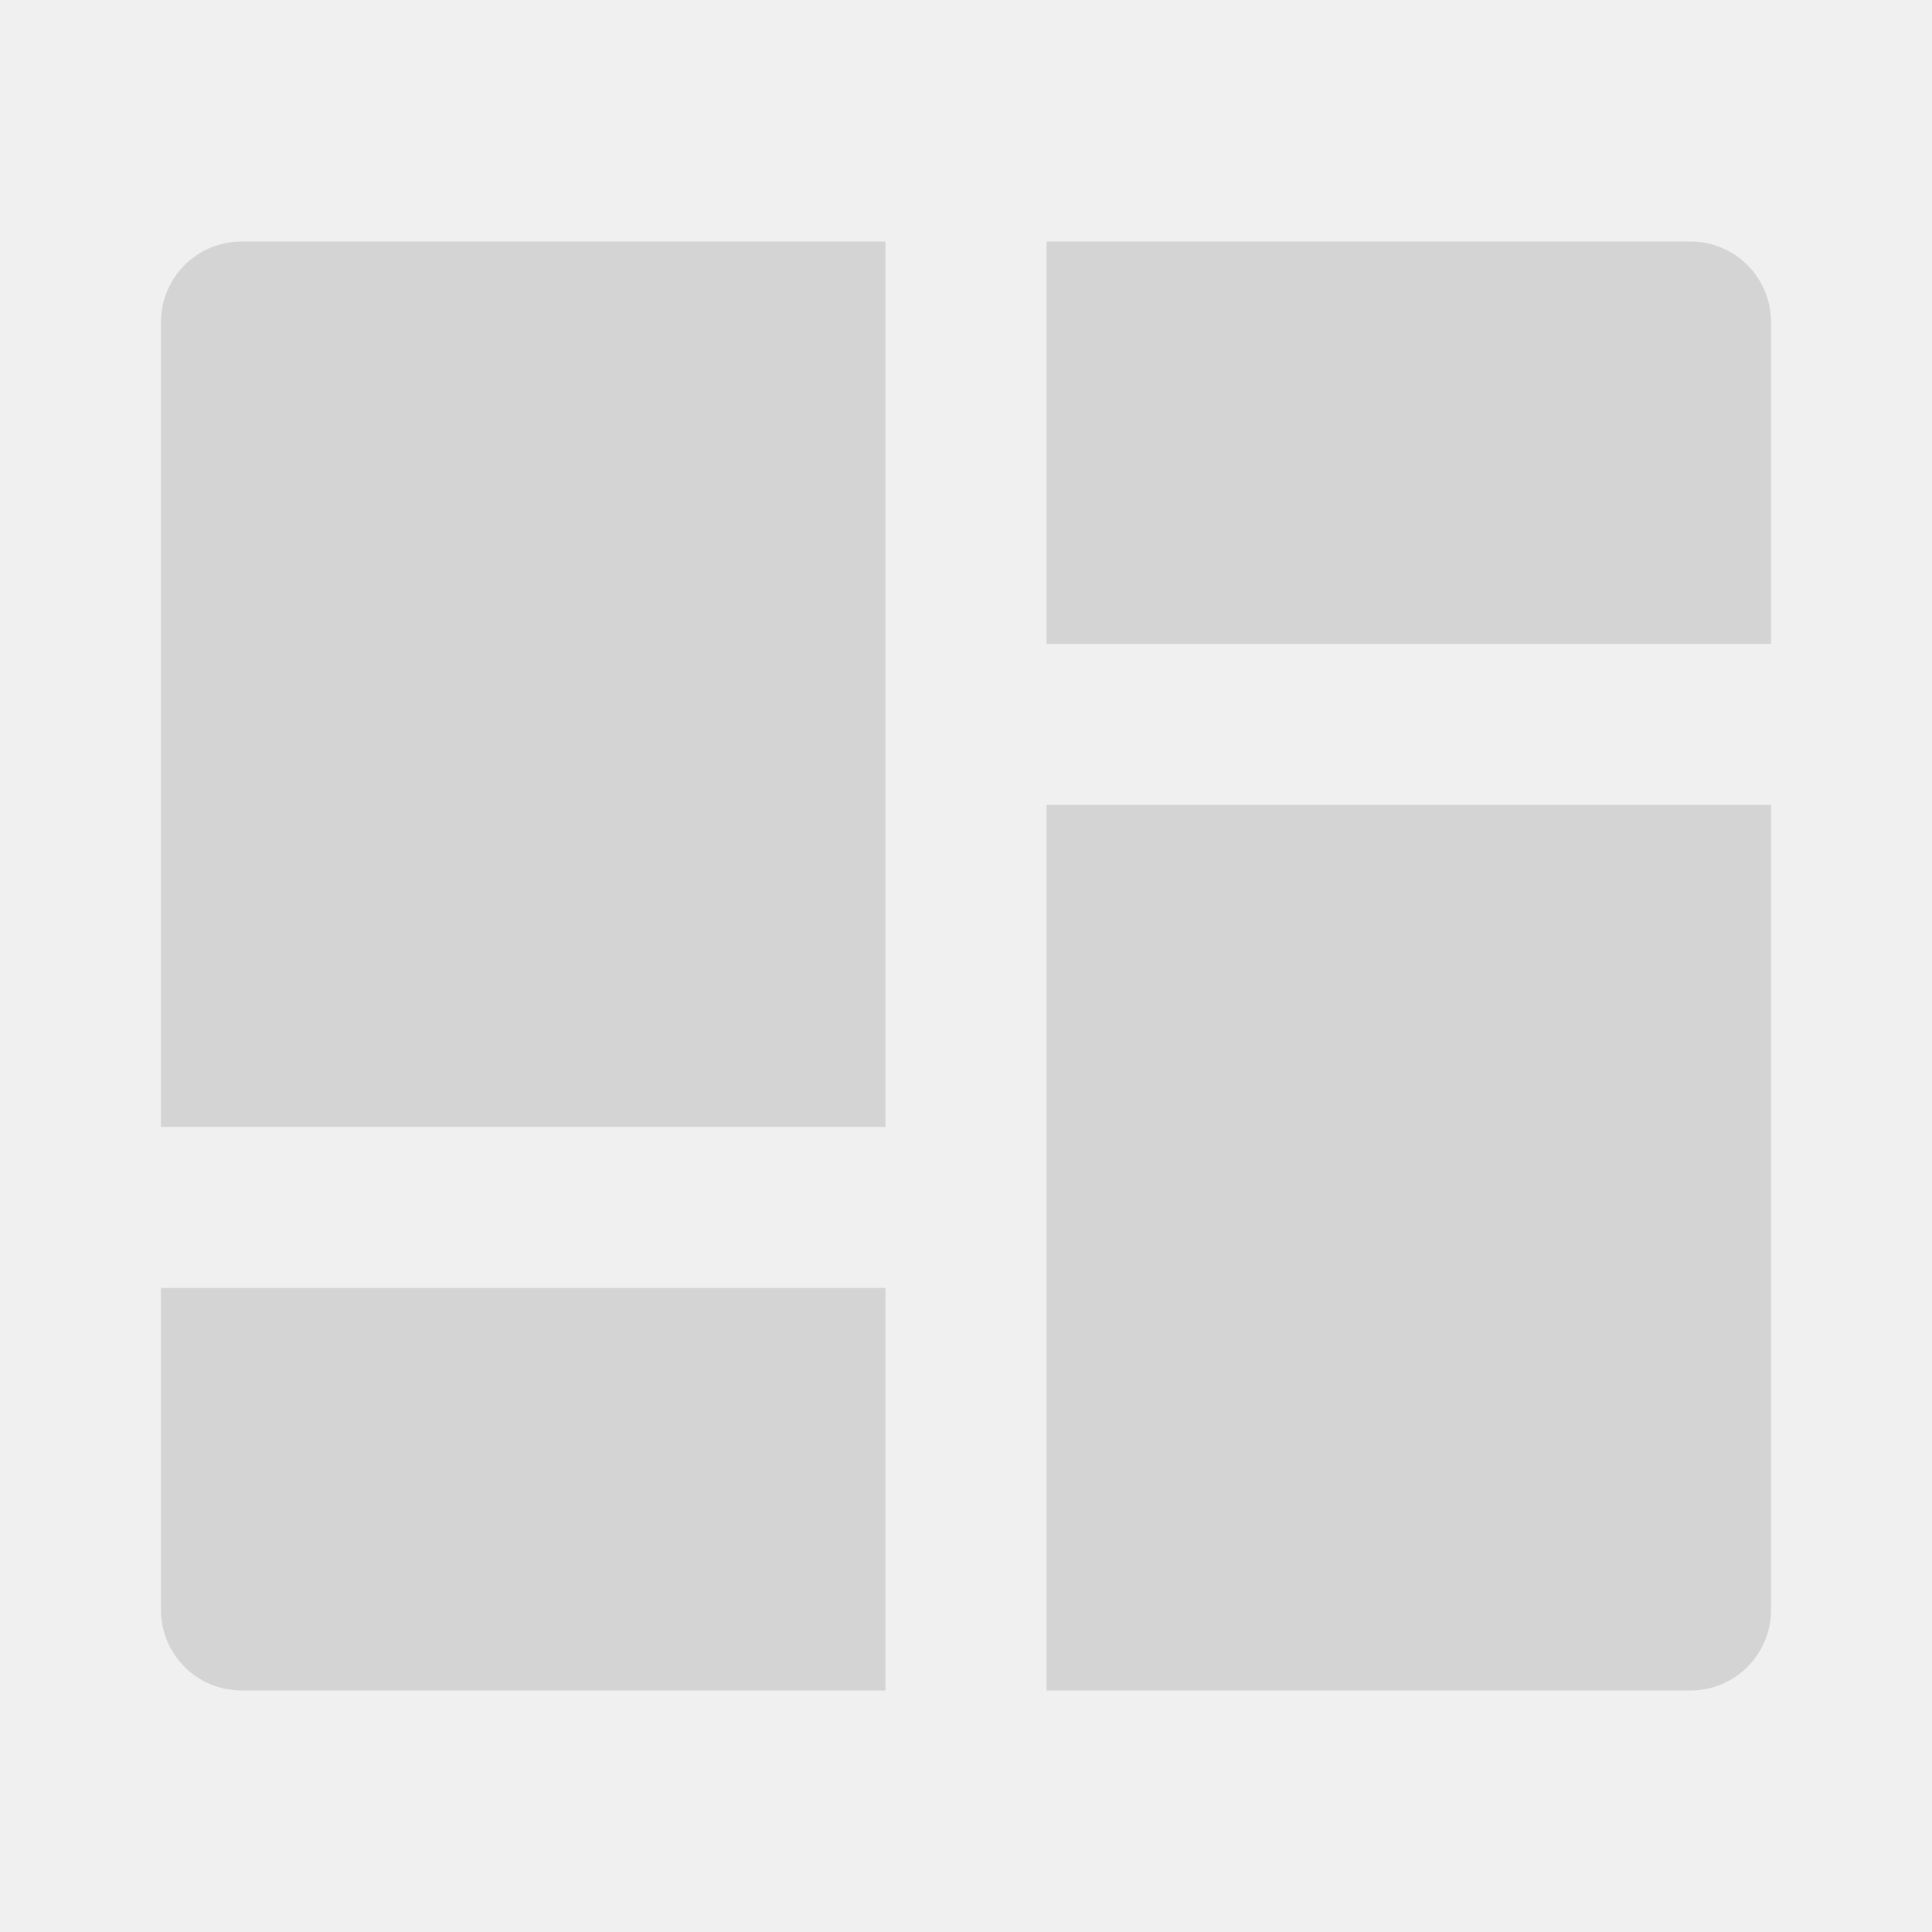
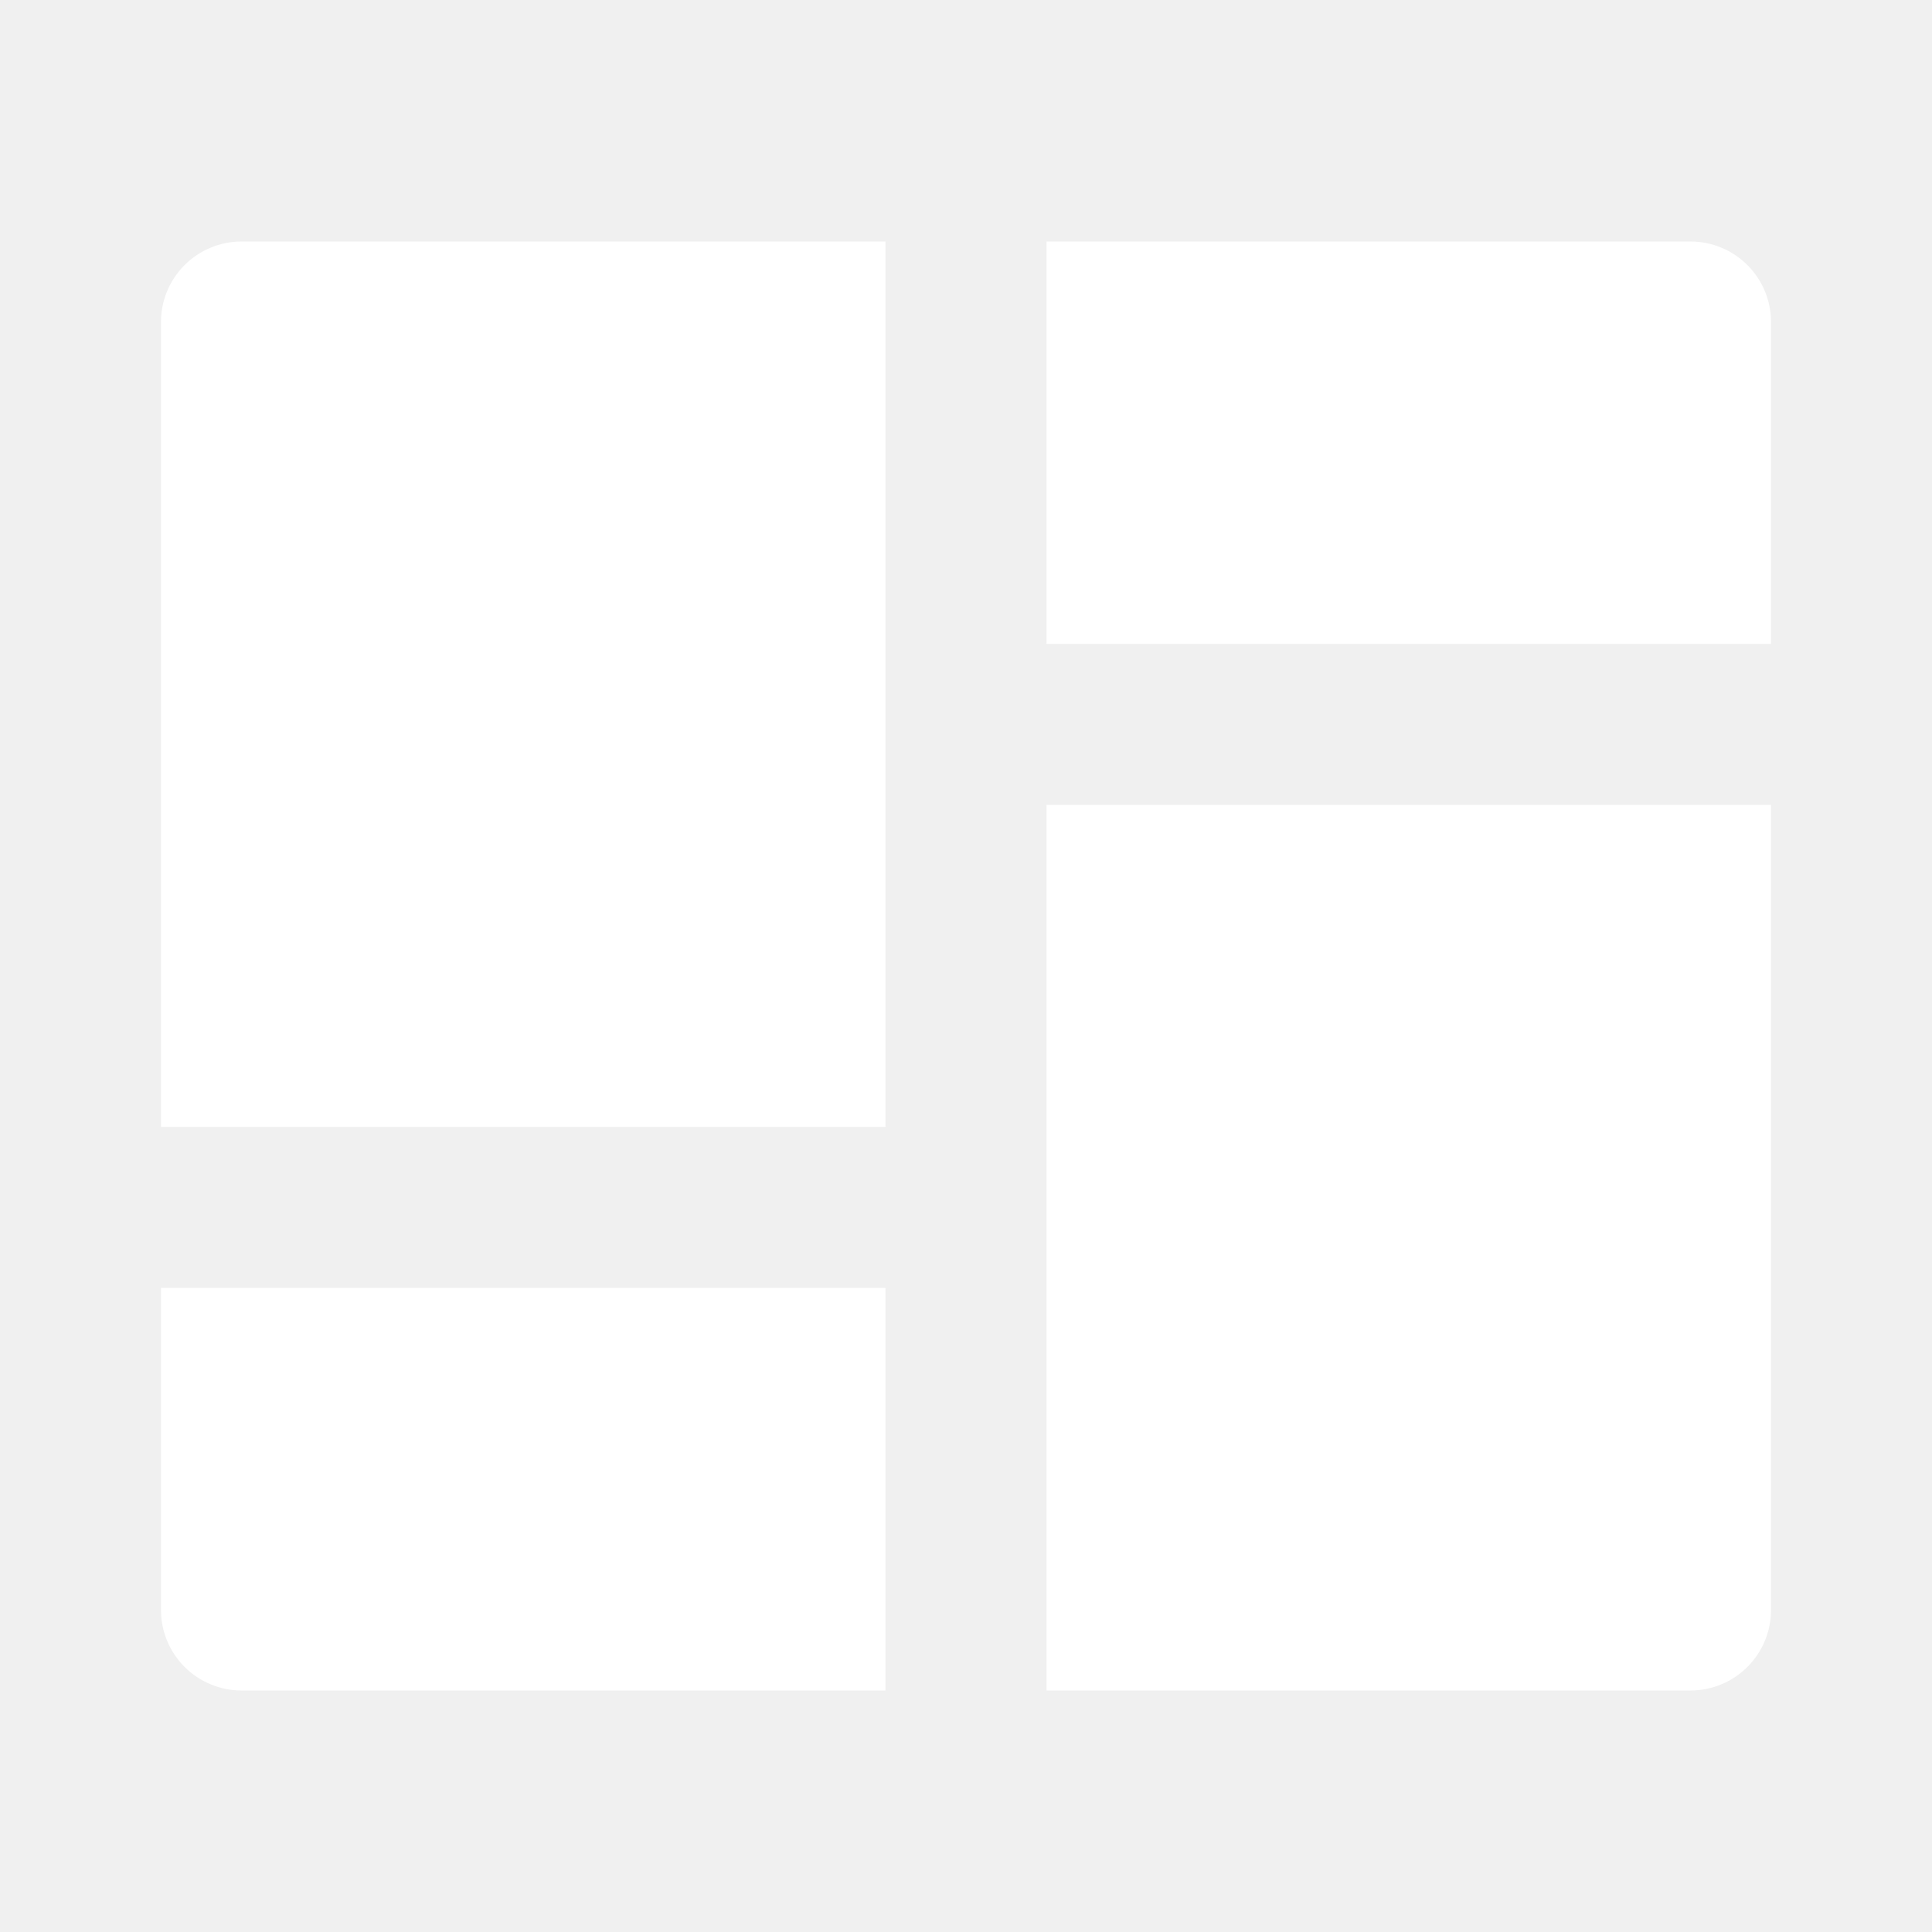
<svg xmlns="http://www.w3.org/2000/svg" width="28" height="28" viewBox="0 0 28 28" fill="none">
-   <path fill="#D4D4D4" d="M25.667 11.665V23.333C25.667 23.643 25.544 23.939 25.325 24.158C25.106 24.377 24.809 24.5 24.5 24.5H15.167V11.665H25.667ZM12.833 18.666V24.5H3.5C3.191 24.5 2.894 24.377 2.675 24.158C2.456 23.939 2.333 23.643 2.333 23.333V18.666H12.833V18.666ZM12.833 3.5V16.332H2.333V4.667C2.333 4.357 2.456 4.061 2.675 3.842C2.894 3.623 3.191 3.5 3.5 3.5H12.833ZM24.5 3.5C24.809 3.5 25.106 3.623 25.325 3.842C25.544 4.061 25.667 4.357 25.667 4.667V9.332H15.167V3.5H24.5Z" />
+   <path fill="white" d="M25.667 11.665V23.333C25.667 23.643 25.544 23.939 25.325 24.158C25.106 24.377 24.809 24.5 24.5 24.5H15.167V11.665H25.667ZM12.833 18.666V24.5H3.5C3.191 24.5 2.894 24.377 2.675 24.158C2.456 23.939 2.333 23.643 2.333 23.333V18.666H12.833V18.666ZM12.833 3.5V16.332H2.333V4.667C2.333 4.357 2.456 4.061 2.675 3.842C2.894 3.623 3.191 3.5 3.5 3.5H12.833ZM24.5 3.5C24.809 3.5 25.106 3.623 25.325 3.842C25.544 4.061 25.667 4.357 25.667 4.667V9.332H15.167V3.5H24.5Z" />
</svg>
